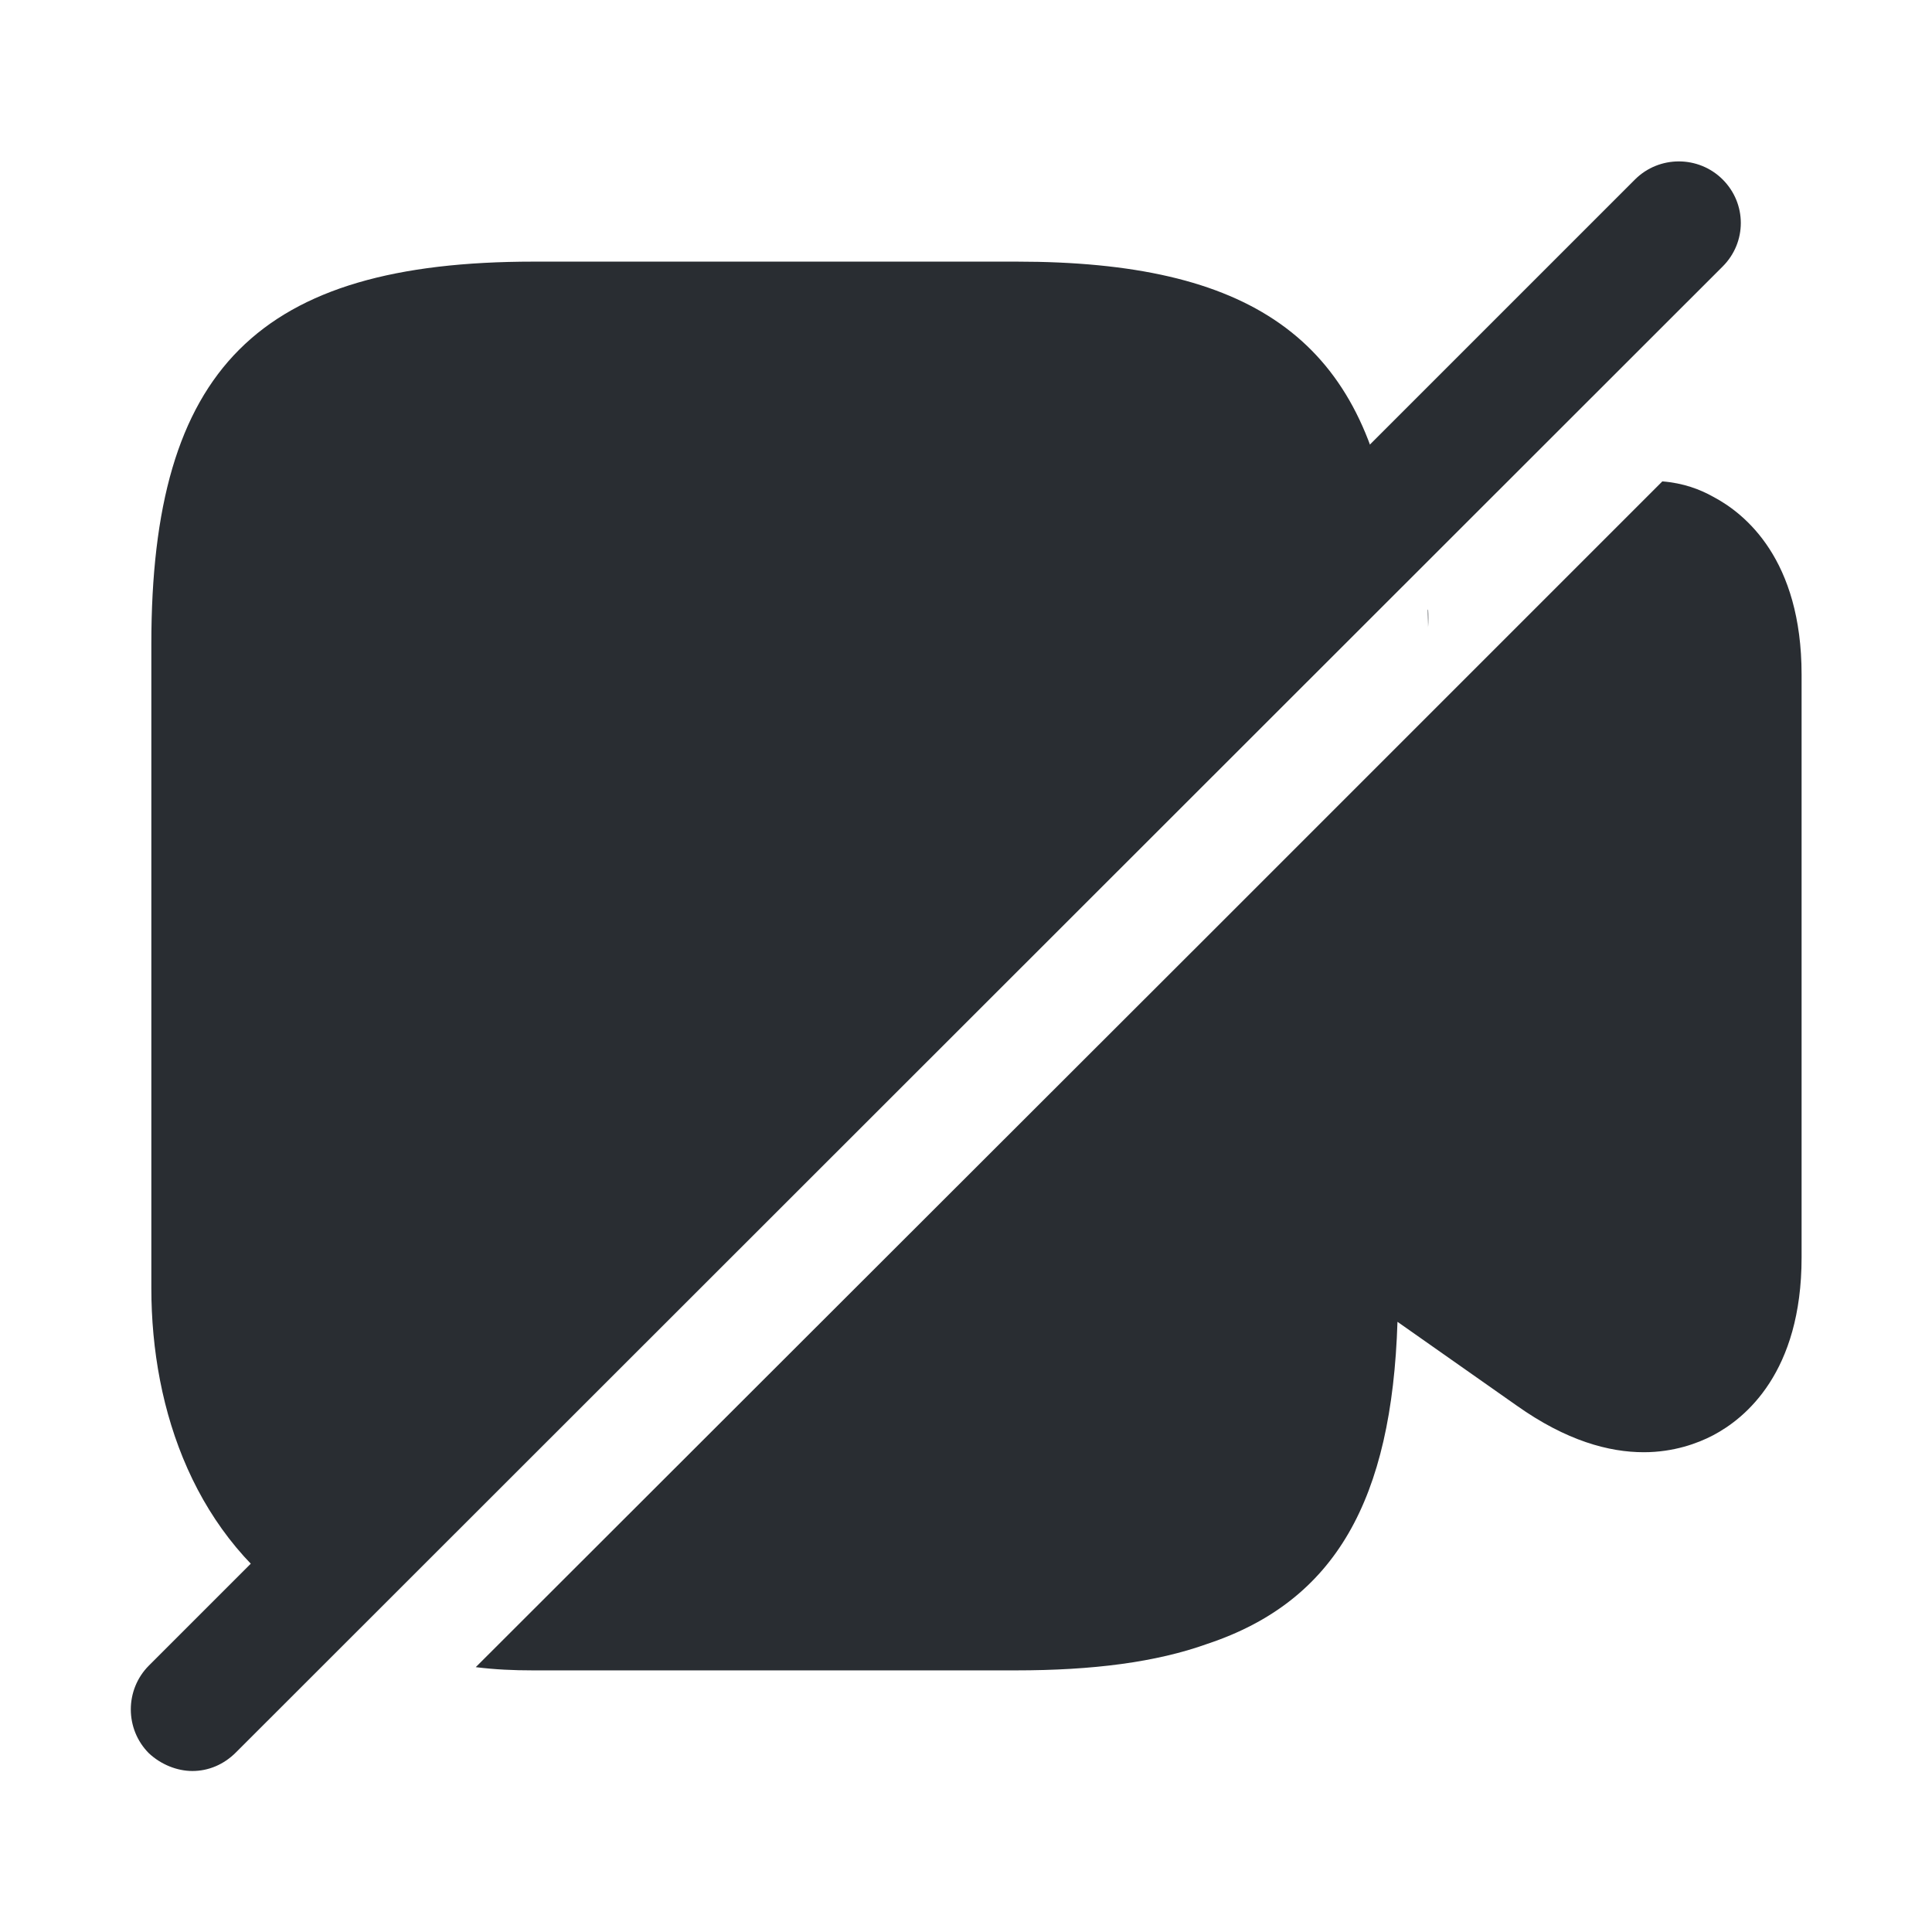
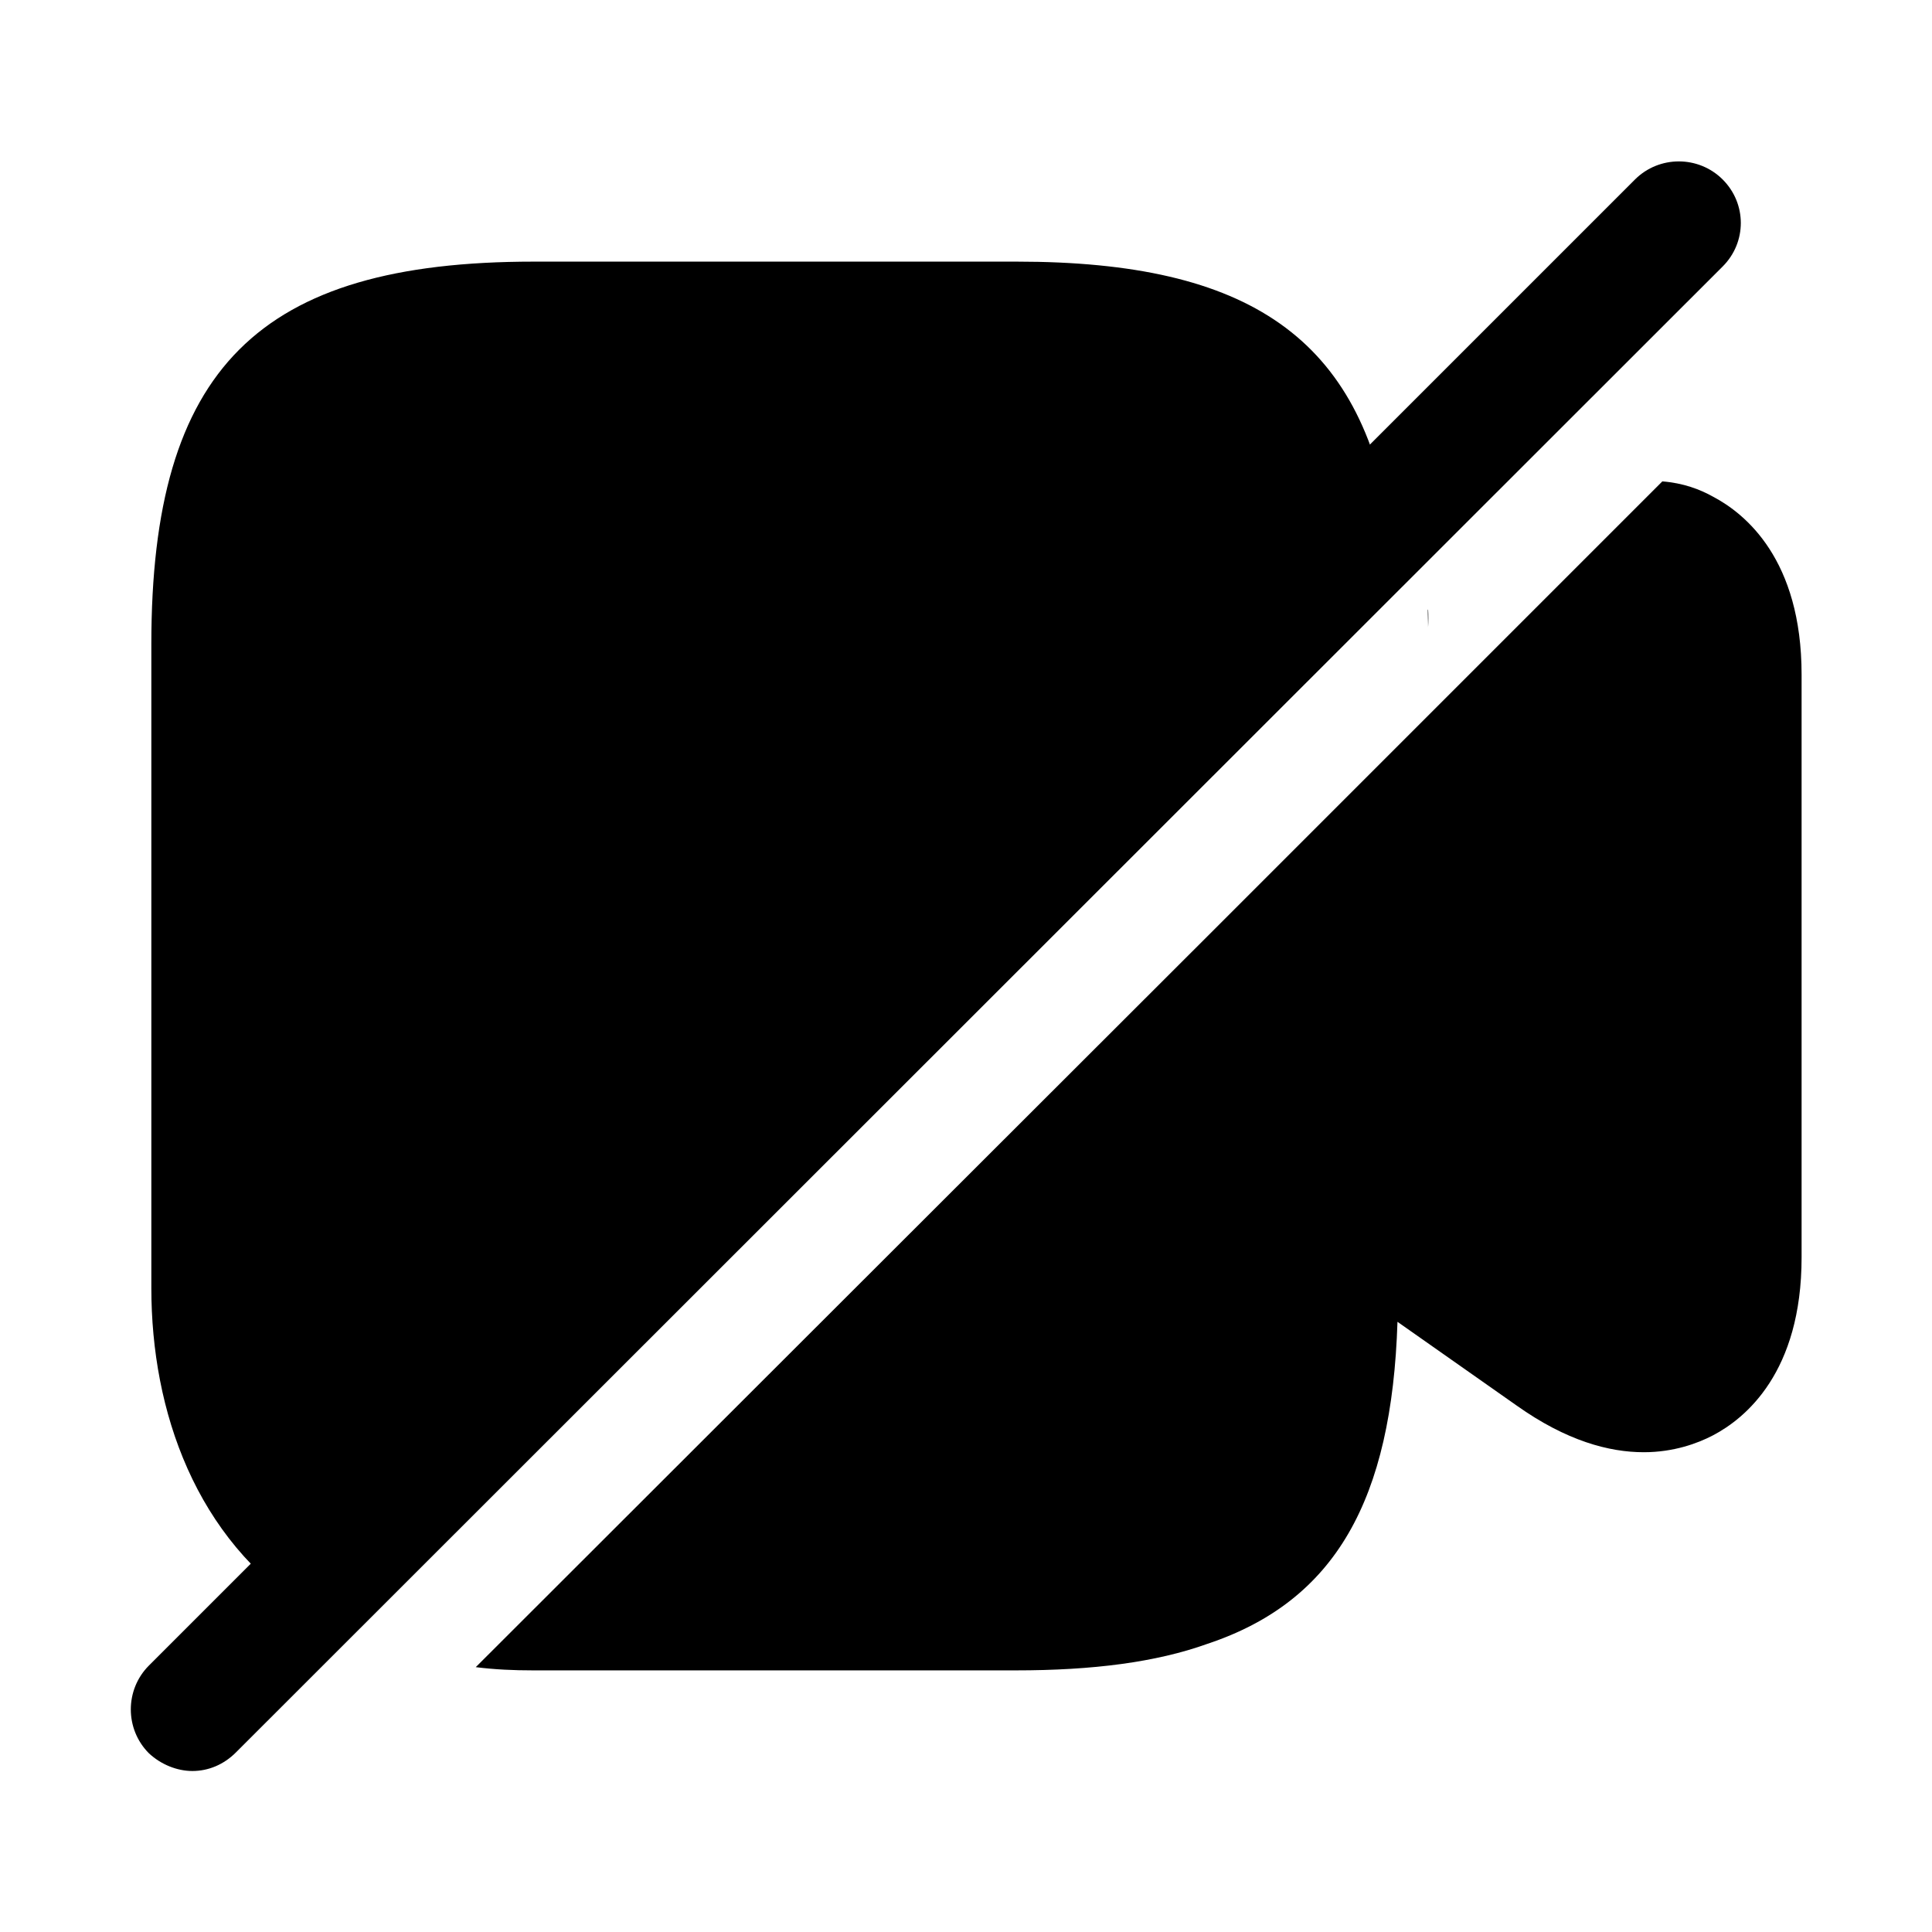
- <svg xmlns="http://www.w3.org/2000/svg" width="24" height="24" viewBox="0 0 24 24" fill="none">
-   <path opacity="0.4" d="M17.74 7.57C17.75 7.64 17.75 7.72 17.74 7.79C17.74 7.72 17.73 7.65 17.73 7.58L17.74 7.57Z" fill="#292D32" />
-   <path d="M17.28 6.56L3.83 20.01C2.43 19.12 1.88 17.53 1.88 16V8C1.88 4.58 3.21 3.25 6.63 3.25H12.63C15.52 3.25 16.91 4.2 17.28 6.56Z" fill="#292D32" />
-   <path d="M21.4 2.23C21.1 1.93 20.61 1.93 20.31 2.23L1.85 20.69C1.55 20.99 1.55 21.48 1.85 21.78C2 21.92 2.2 22 2.39 22C2.59 22 2.78 21.92 2.93 21.77L21.4 3.31C21.7 3.01 21.7 2.53 21.4 2.23Z" fill="#292D32" />
-   <path d="M22.38 8.38V15.62C22.38 17.05 21.68 17.62 21.28 17.83C21.09 17.93 20.79 18.04 20.42 18.04C19.99 18.04 19.46 17.9 18.84 17.46L17.36 16.42C17.29 18.63 16.59 19.89 15 20.42C14.36 20.65 13.57 20.75 12.62 20.75H6.62C6.38 20.75 6.15 20.74 5.91 20.71L15 11.63L20.65 5.98C20.91 6 21.12 6.08 21.28 6.17C21.68 6.38 22.38 6.95 22.38 8.38Z" fill="#292D32" />
+ <svg xmlns="http://www.w3.org/2000/svg" viewBox="0 0 24 24">
+   <path opacity="0.4" d="M17.74 7.57C17.75 7.64 17.75 7.72 17.74 7.79C17.74 7.72 17.73 7.65 17.73 7.58L17.74 7.57Z" fill="currentColor" />
+   <path d="M17.28 6.56L3.83 20.01C2.43 19.12 1.88 17.53 1.88 16V8C1.88 4.58 3.21 3.25 6.63 3.25H12.63C15.52 3.25 16.91 4.2 17.28 6.56Z" fill="currentColor" />
+   <path d="M21.4 2.23C21.1 1.93 20.61 1.93 20.31 2.23L1.85 20.69C1.55 20.99 1.55 21.48 1.85 21.78C2 21.92 2.2 22 2.39 22C2.59 22 2.78 21.92 2.93 21.77L21.4 3.31C21.7 3.01 21.7 2.53 21.4 2.23Z" fill="currentColor" />
+   <path d="M22.38 8.38V15.62C22.38 17.05 21.68 17.62 21.28 17.83C21.09 17.93 20.79 18.04 20.42 18.04C19.99 18.04 19.46 17.9 18.84 17.46L17.36 16.42C17.29 18.63 16.59 19.89 15 20.42C14.36 20.65 13.57 20.75 12.62 20.75H6.62C6.38 20.75 6.15 20.74 5.91 20.71L15 11.63L20.65 5.98C20.91 6 21.12 6.08 21.28 6.17C21.68 6.38 22.38 6.95 22.38 8.38Z" fill="currentColor" />
</svg>
